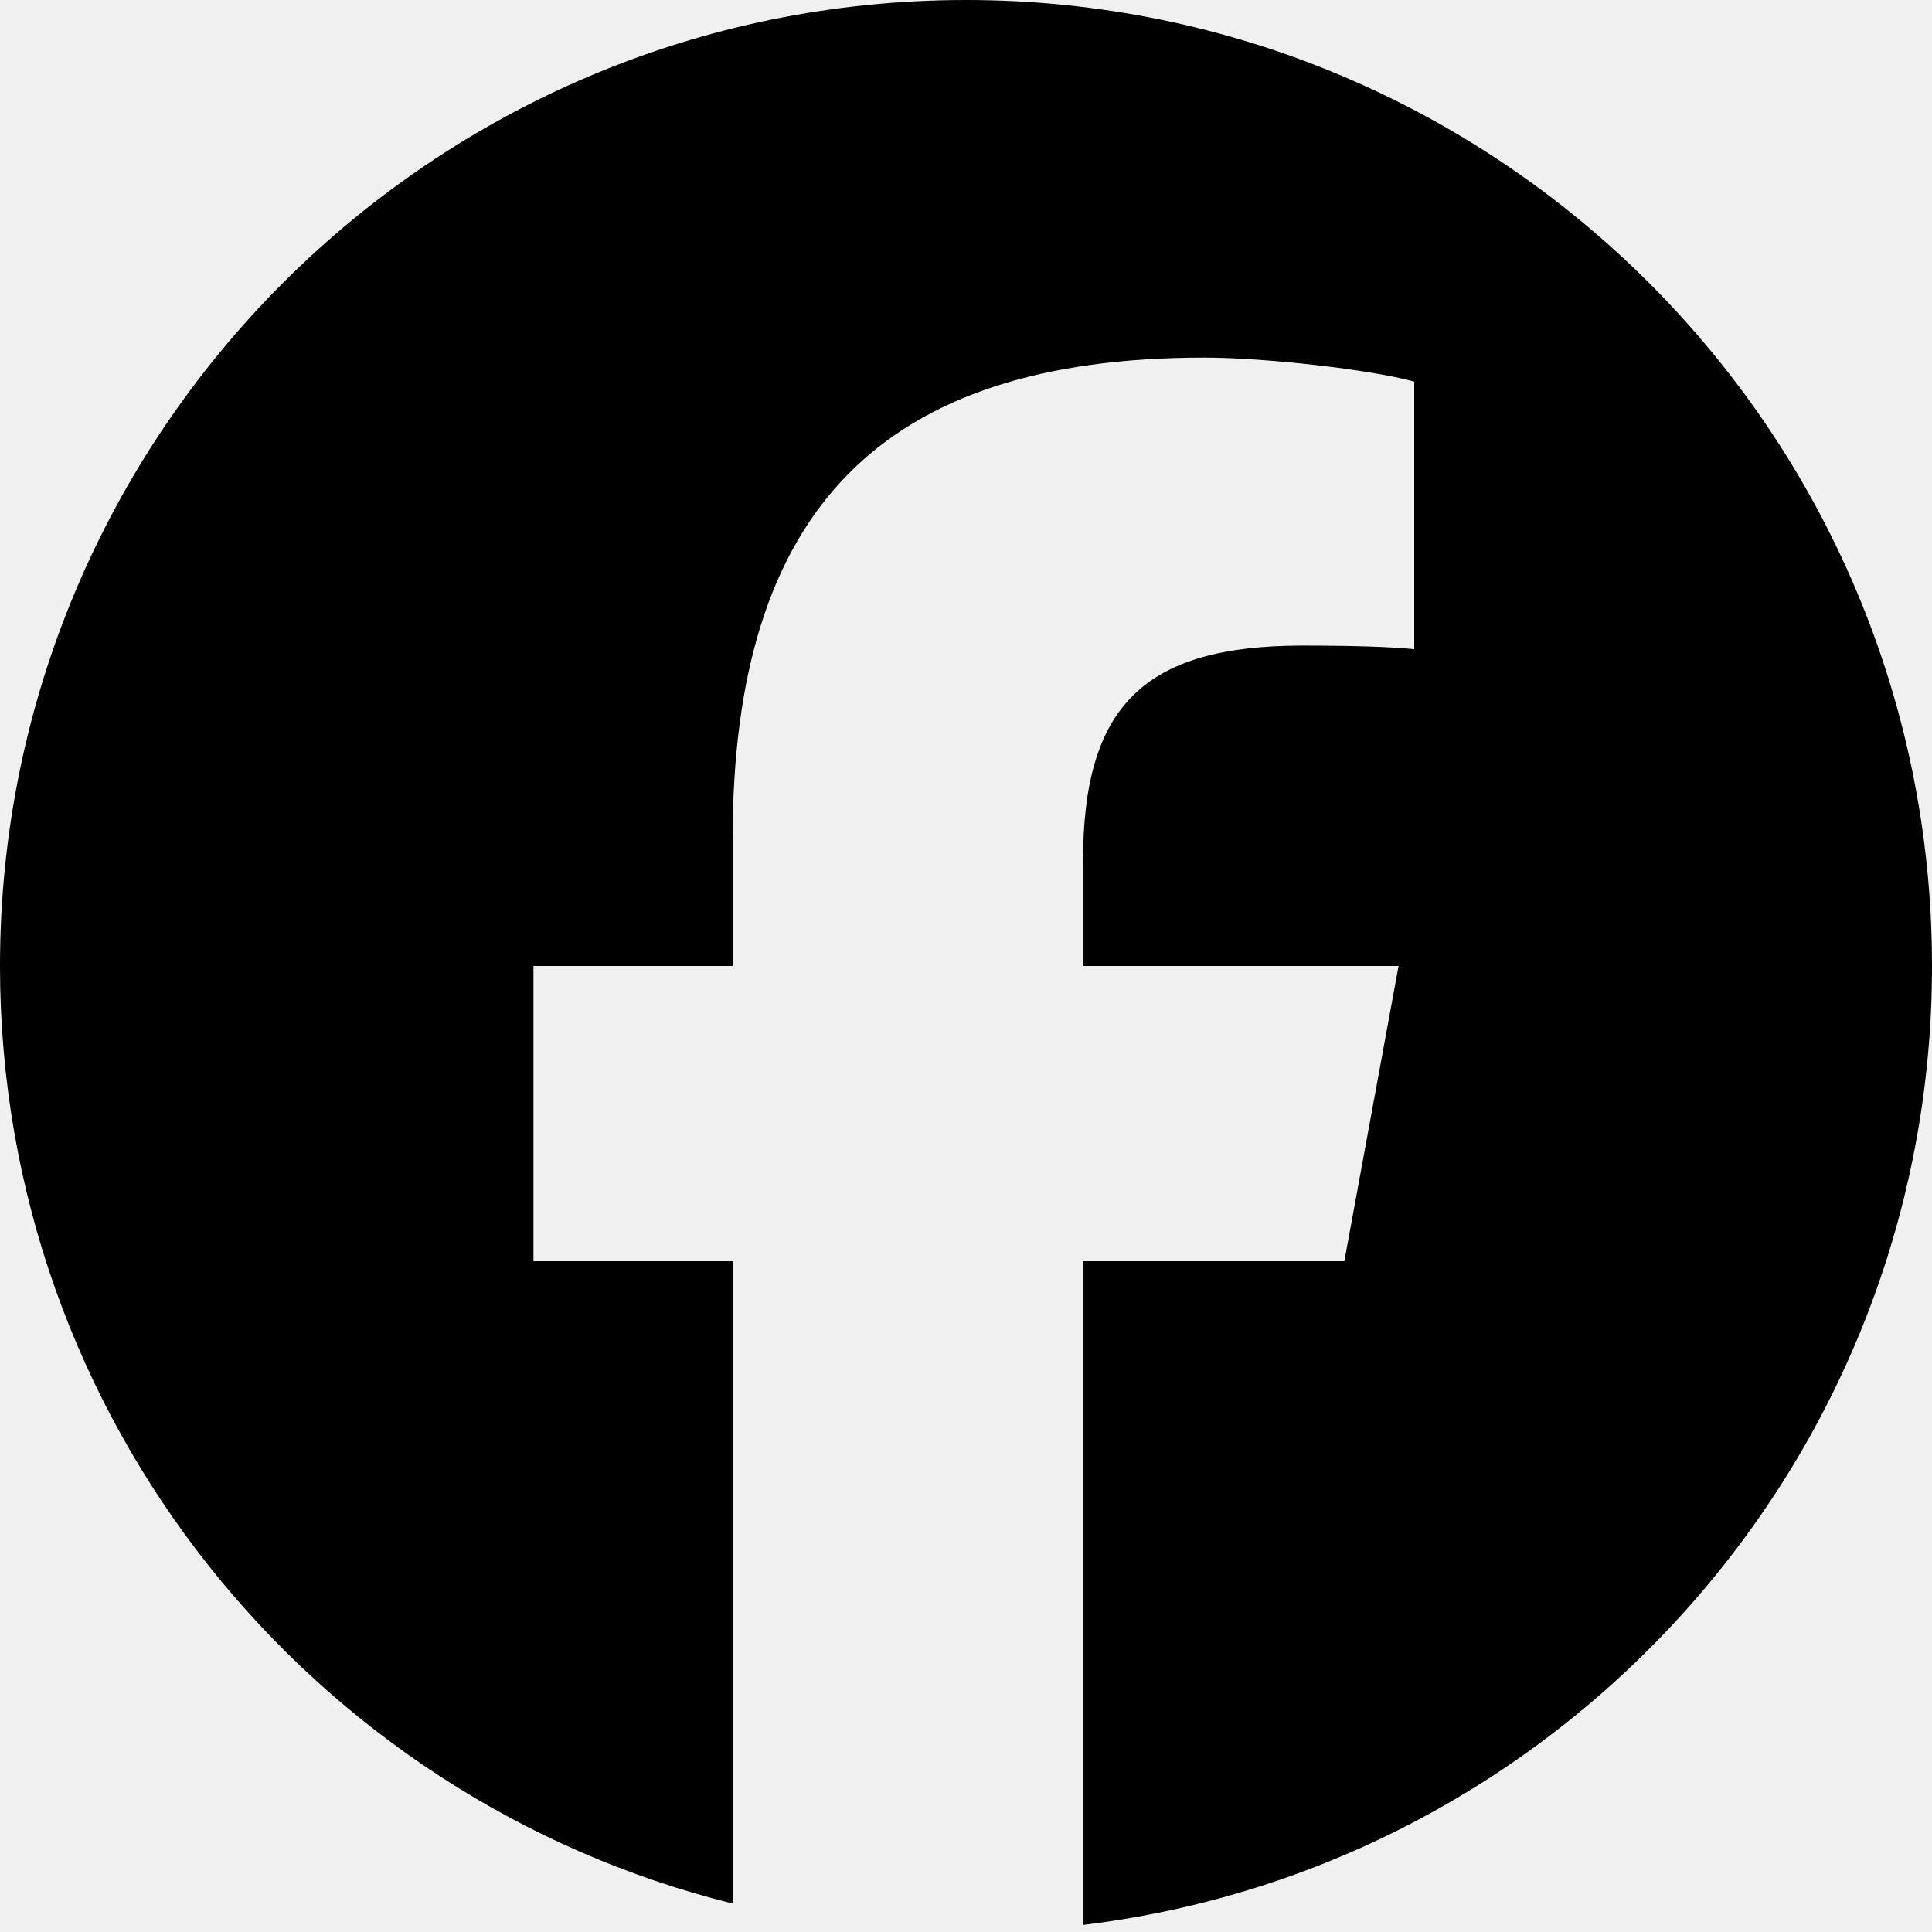
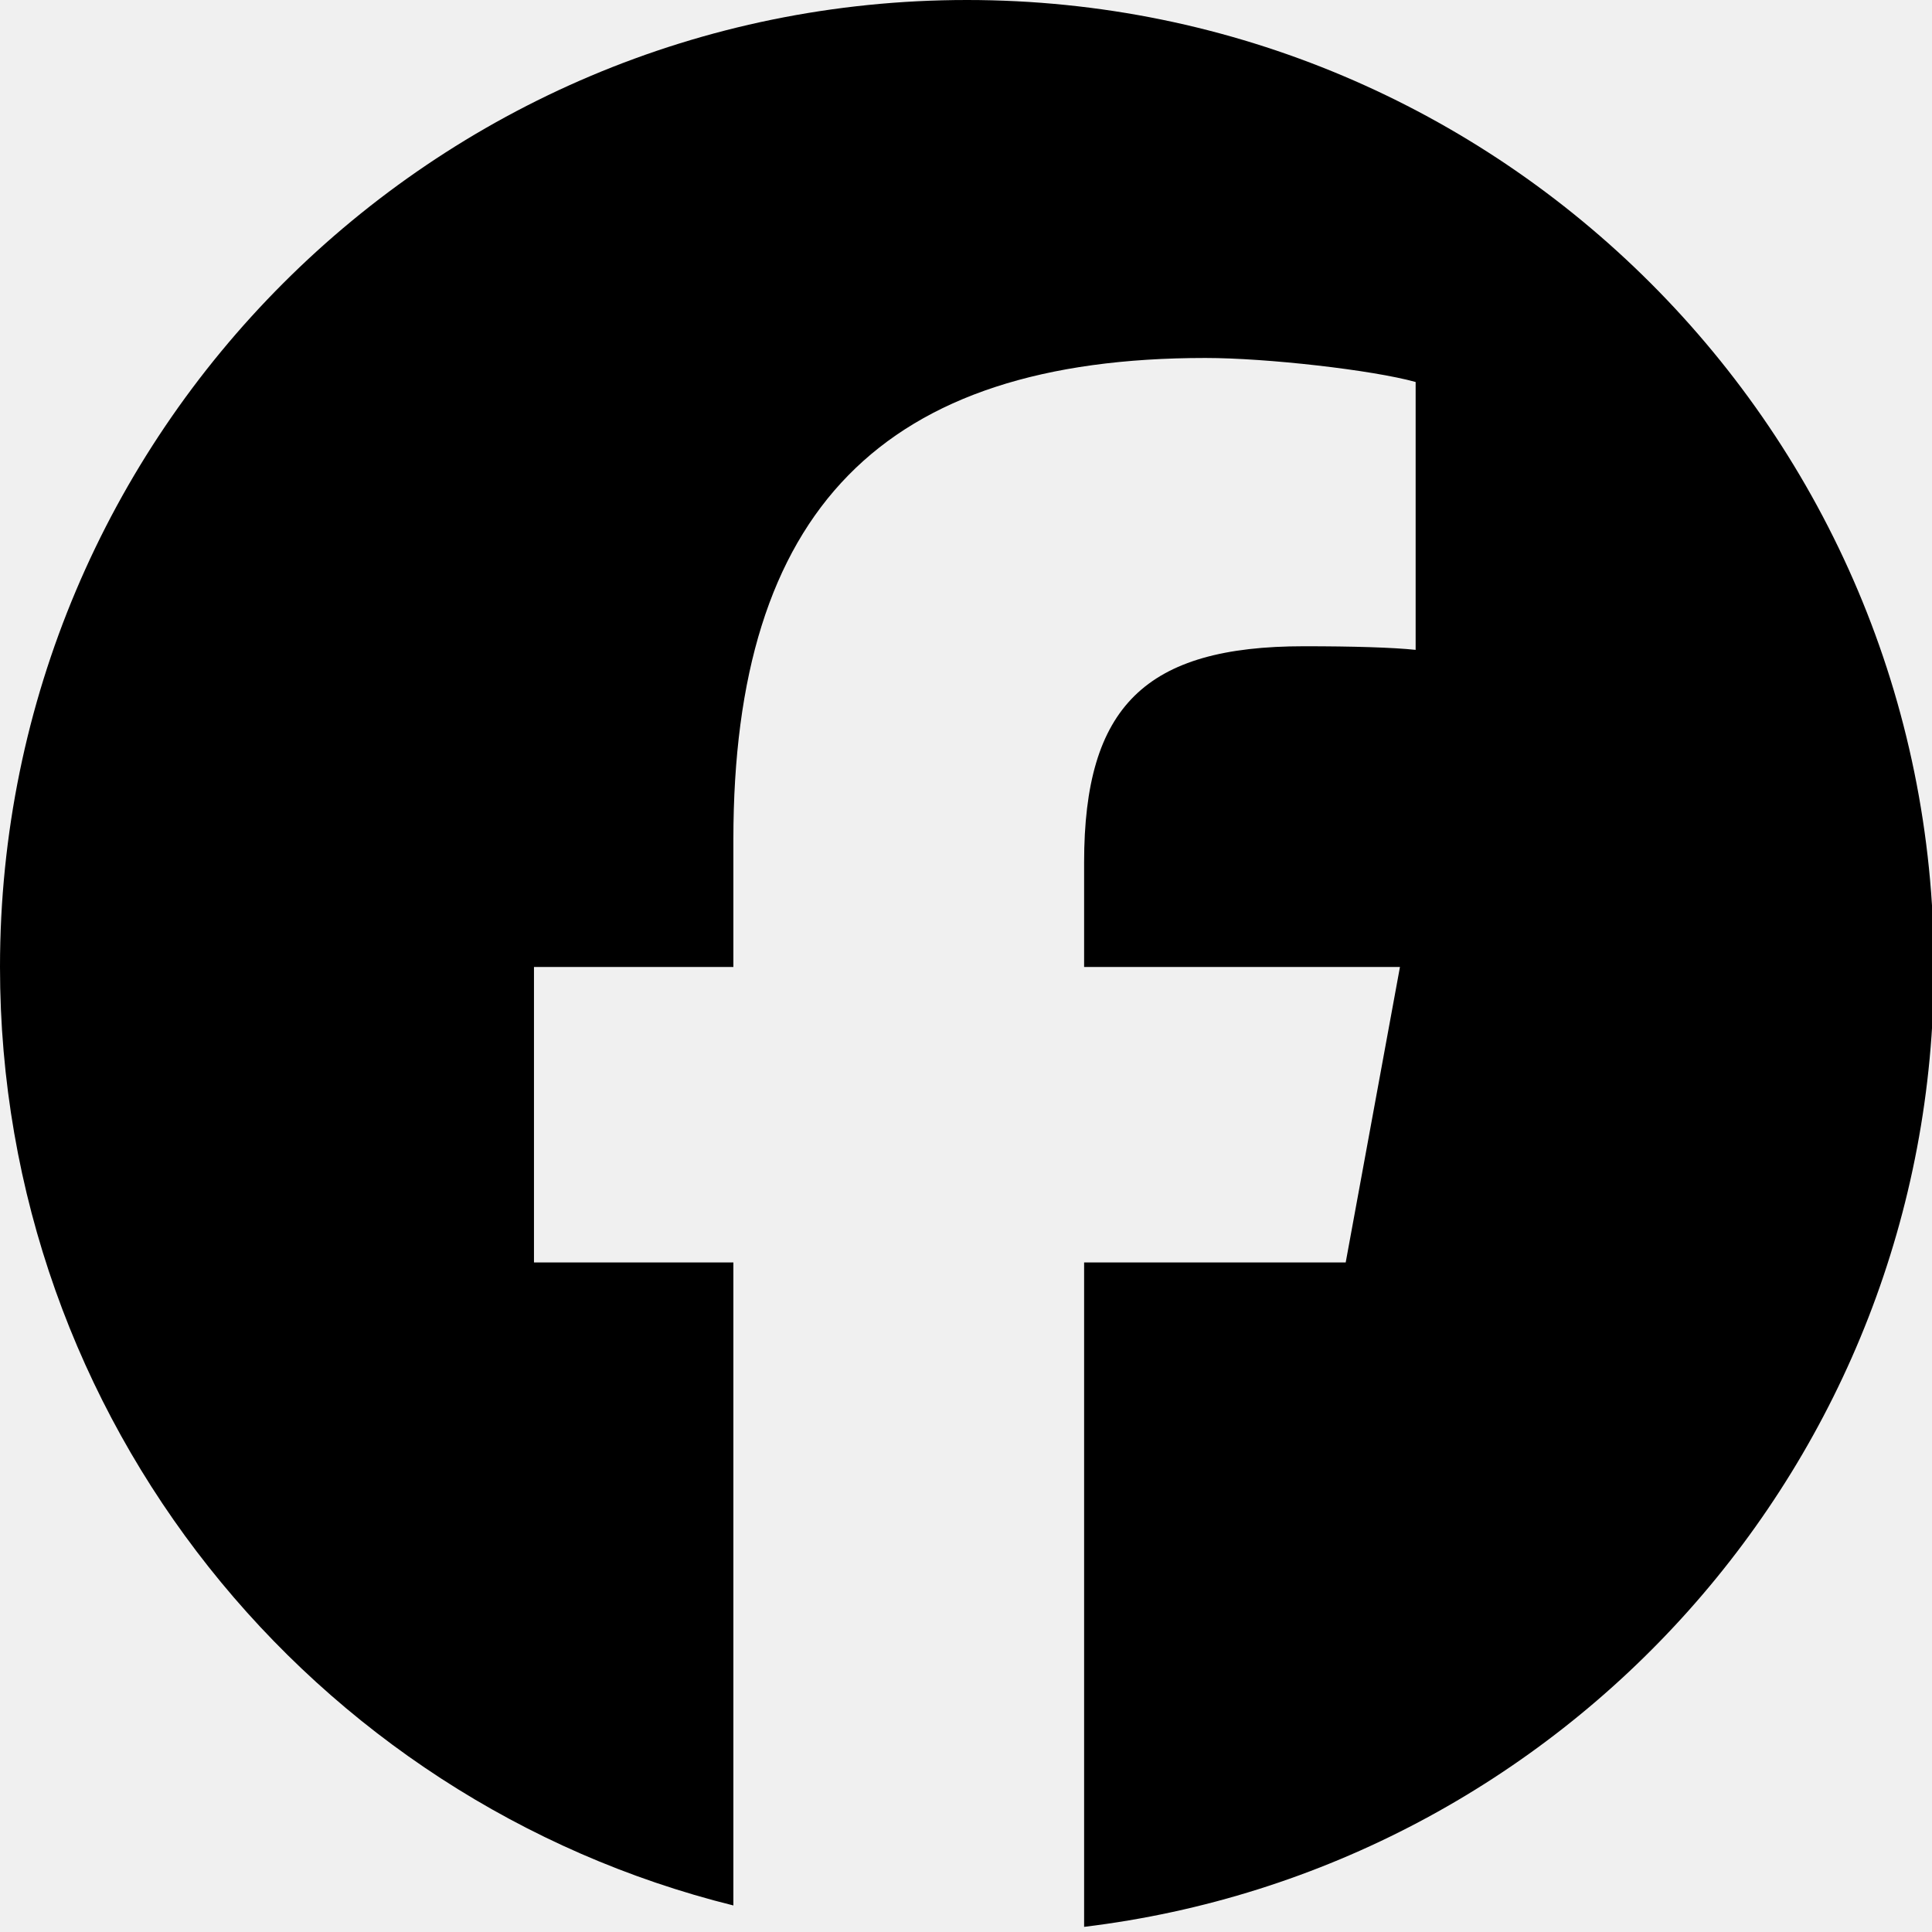
- <svg xmlns="http://www.w3.org/2000/svg" version="1.1" id="svg9" width="47" height="47" viewBox="0 0 666.667 666.667">
+ <svg xmlns="http://www.w3.org/2000/svg" version="1.1" id="svg9" width="47" height="47" viewBox="0 0 666 666">
  <defs id="defs13">
    <clipPath clipPathUnits="userSpaceOnUse" id="clipPath25">
      <path d="M 0,700 H 700 V 0 H 0 Z" id="path23" />
    </clipPath>
  </defs>
  <g id="g17" transform="matrix(1.333333,0,0,-1.333333,-133.3333,800)">
    <g id="g19">
      <g id="g21" clip-path="url(#clipPath25)">
        <g id="g27" transform="translate(600,350)">
          <path d="m 0,0 c 0,138.071 -111.929,250 -250,250 -138.071,0 -250,-111.929 -250,-250 0,-117.245 80.715,-215.622 189.606,-242.638 v 166.242 h -51.552 V 0 h 51.552 v 32.919 c 0,85.092 38.508,124.532 122.048,124.532 15.838,0 43.167,-3.105 54.347,-6.211 V 81.986 c -5.901,0.621 -16.149,0.932 -28.882,0.932 -40.993,0 -56.832,-15.528 -56.832,-55.9 V 0 h 81.659 l -14.028,-76.396 h -67.631 V -248.169 C -95.927,-233.218 0,-127.818 0,0" style="fill:#000000;fill-opacity:1;fill-rule:nonzero;stroke:none" id="path29" />
        </g>
        <g id="g31" transform="translate(447.9175,273.6036)">
          <path d="M 0,0 14.029,76.396 H -67.63 v 27.019 c 0,40.372 15.838,55.899 56.831,55.899 12.733,0 22.981,-0.31 28.882,-0.931 v 69.253 c -11.18,3.106 -38.509,6.212 -54.347,6.212 -83.539,0 -122.048,-39.441 -122.048,-124.533 V 76.396 h -51.552 V 0 h 51.552 v -166.242 c 19.343,-4.798 39.568,-7.362 60.394,-7.362 10.254,0 20.358,0.632 30.288,1.831 L -67.63,0 Z" style="fill:#ffffff;fill-opacity:0;fill-rule:nonzero;stroke:none" id="path33" />
        </g>
      </g>
    </g>
  </g>
</svg>
